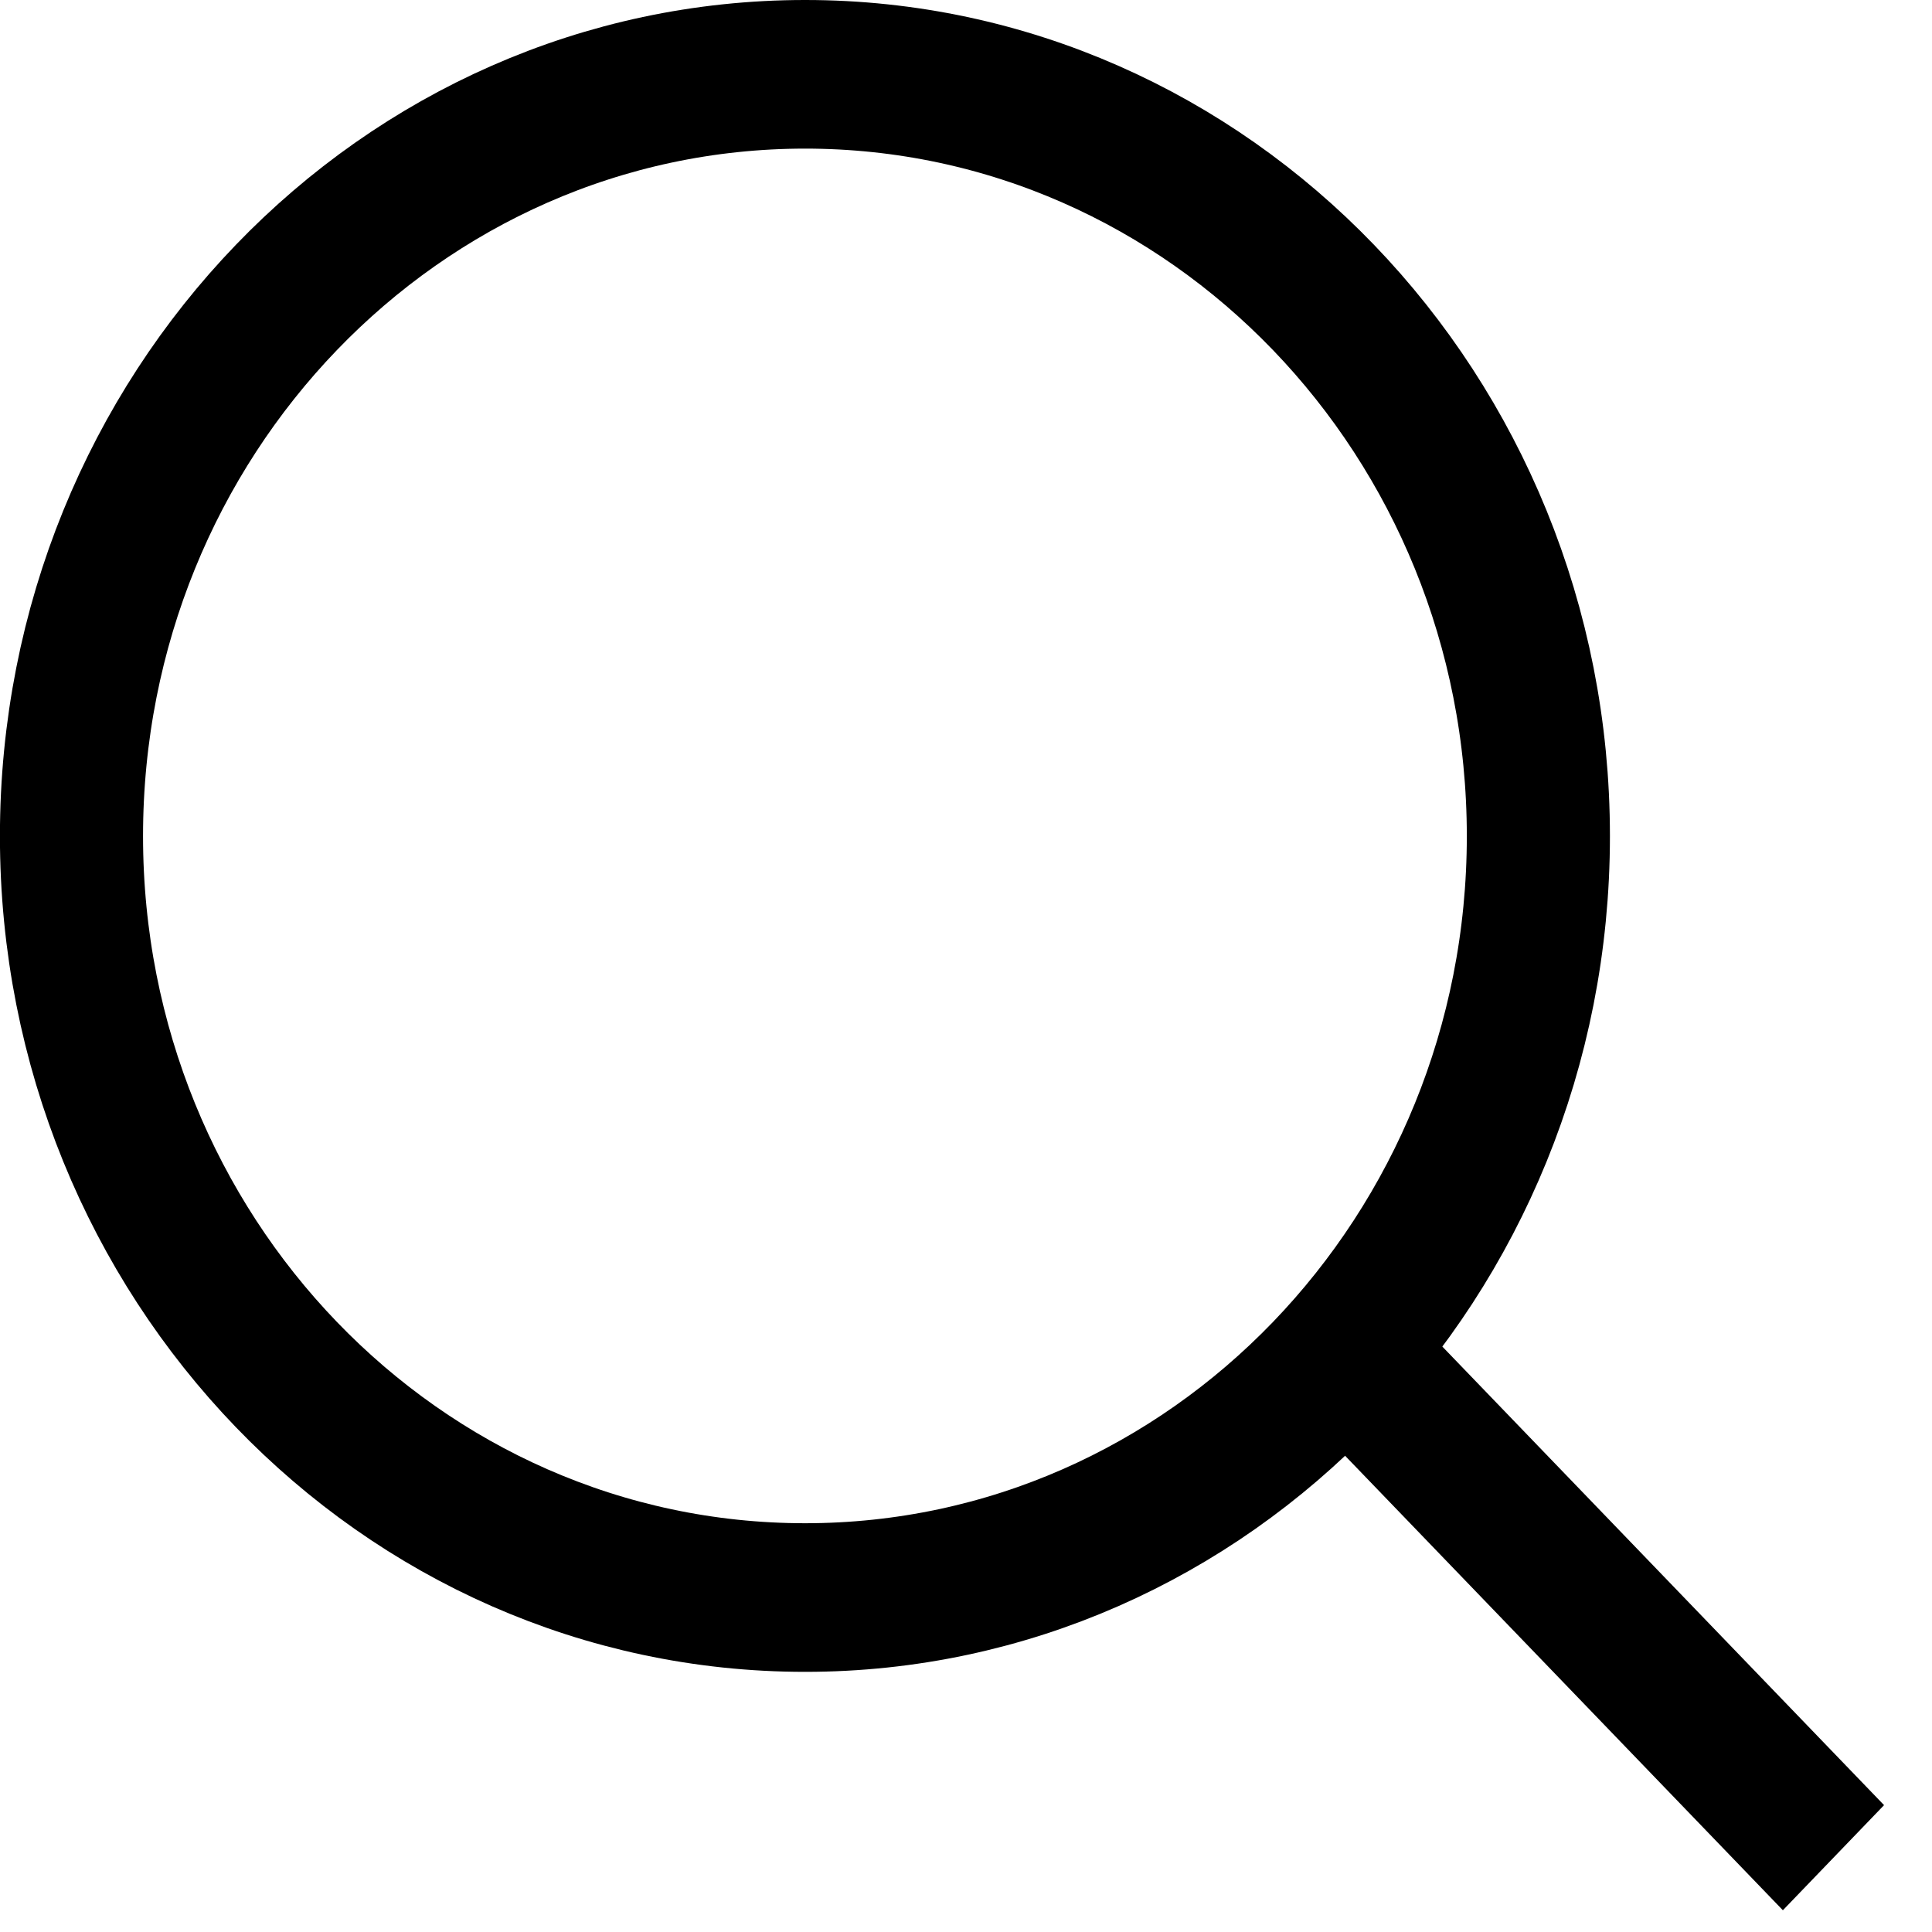
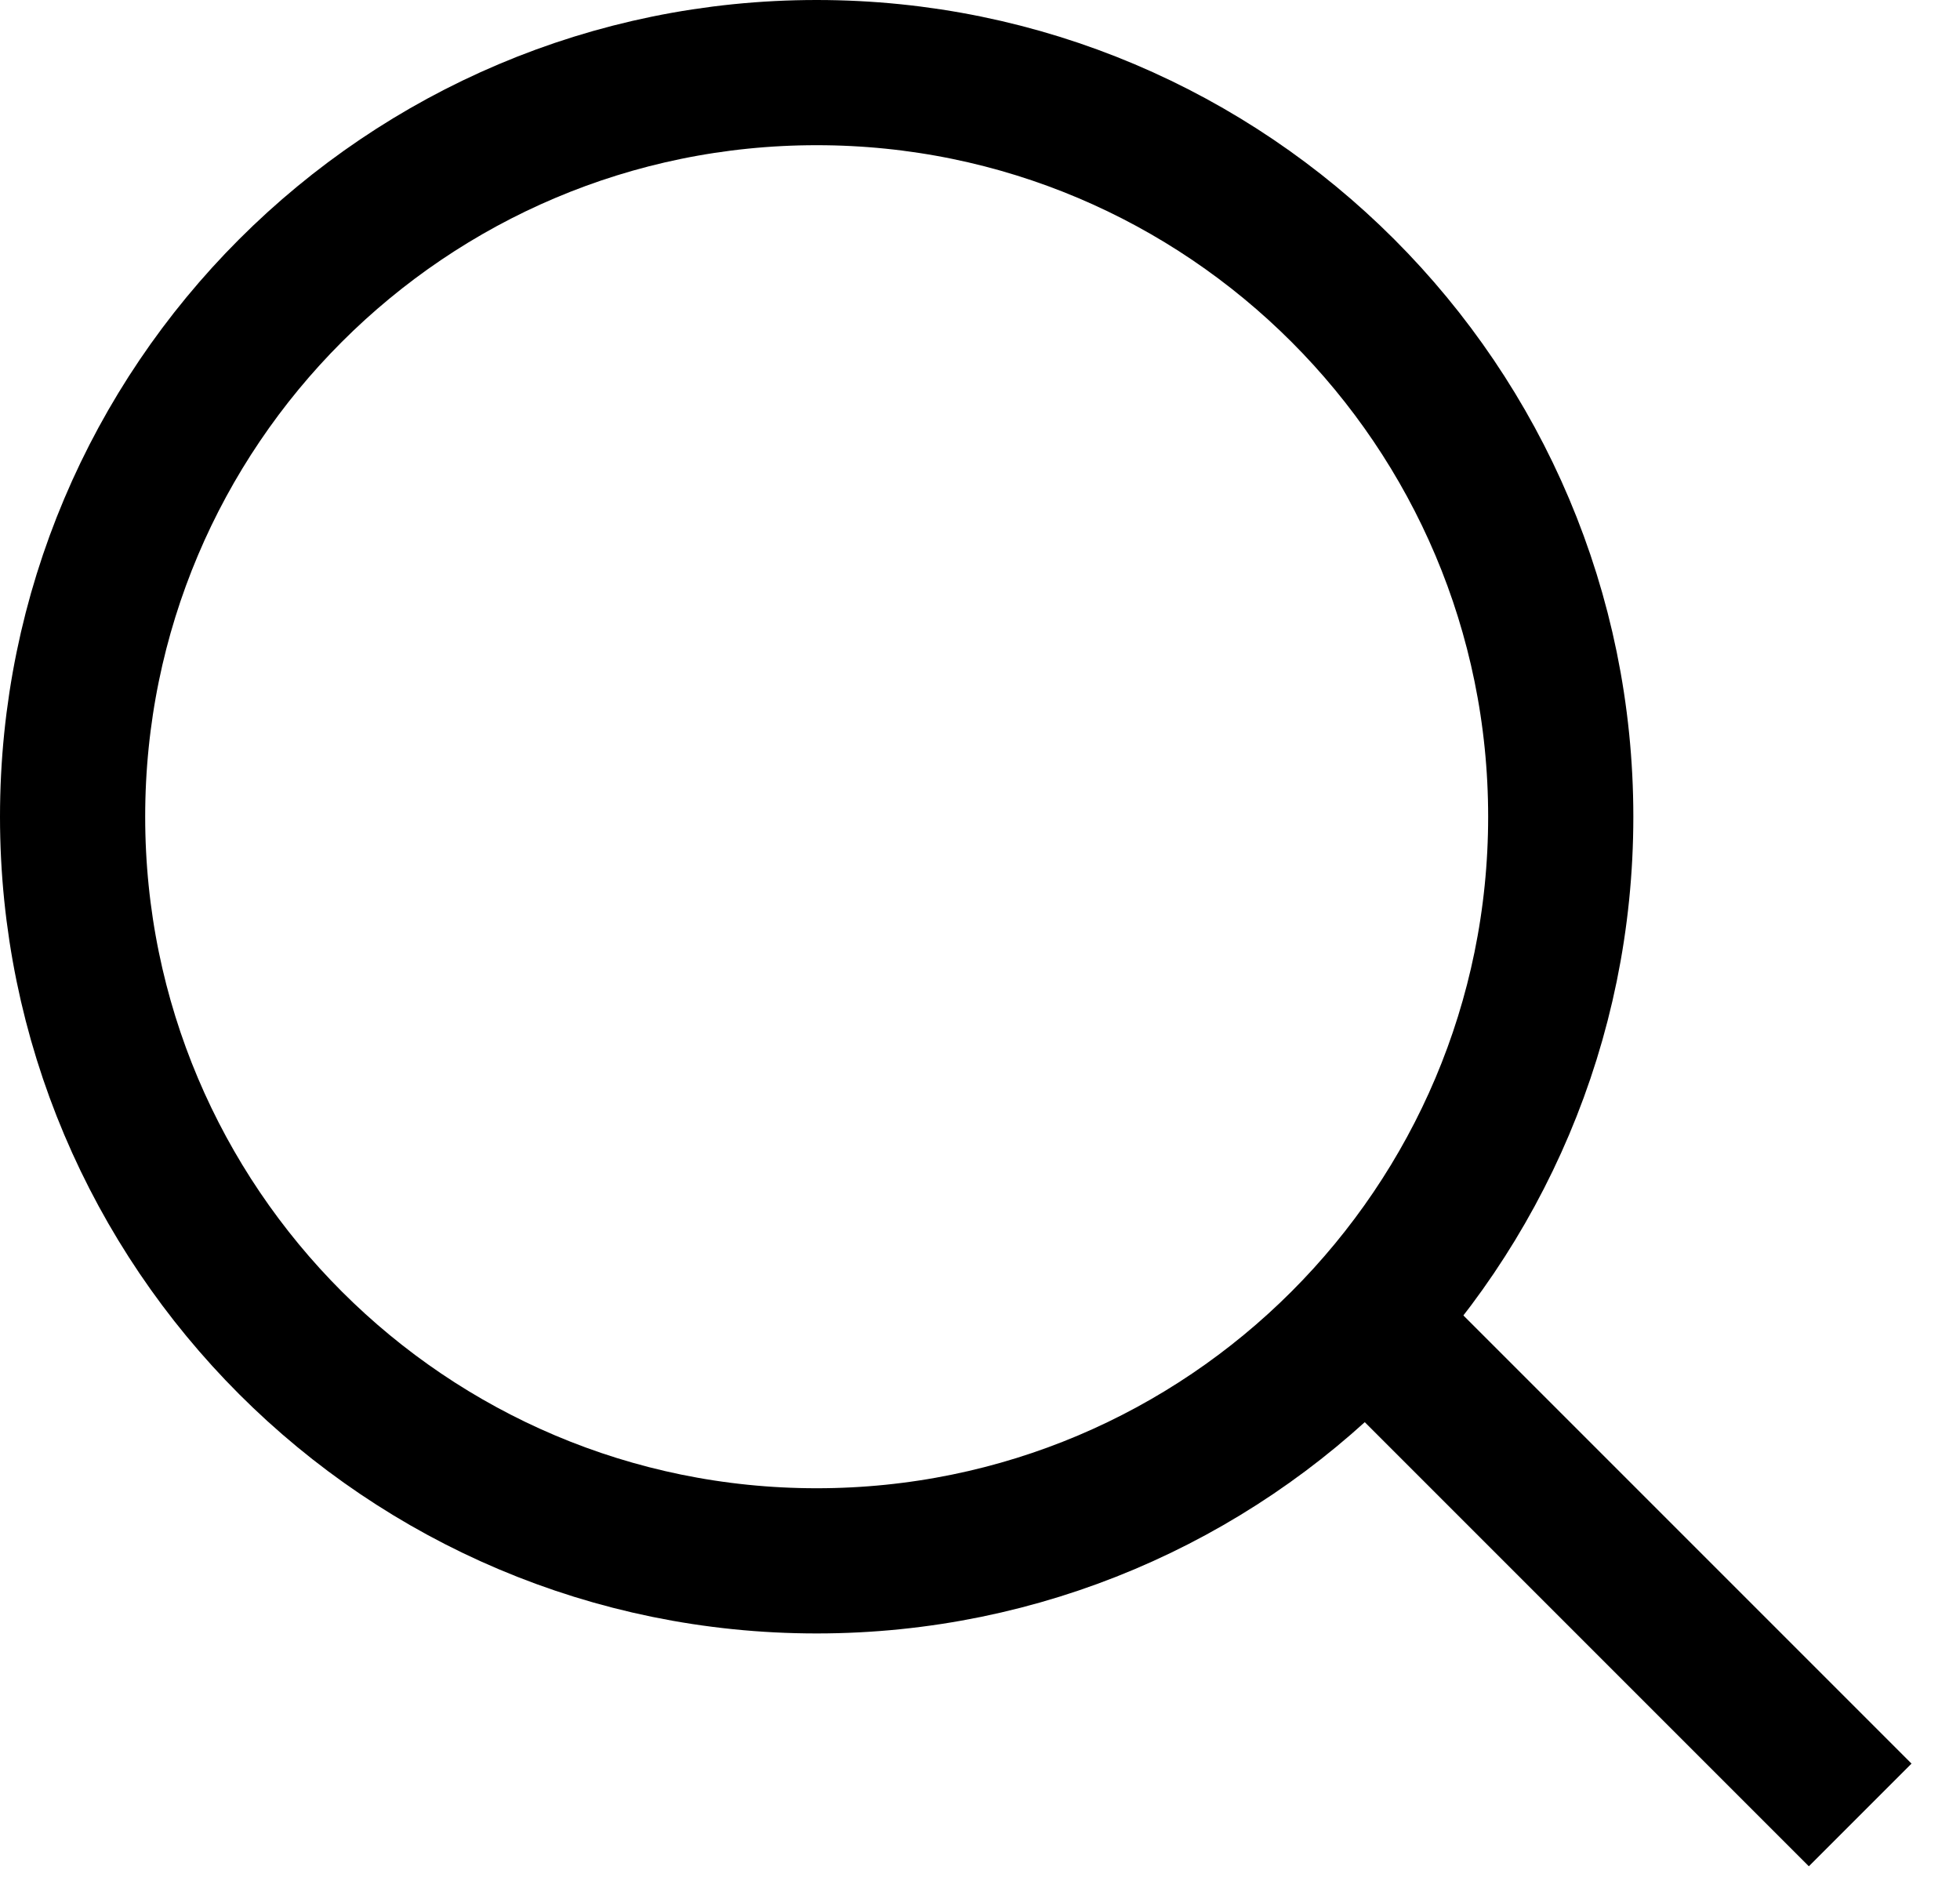
- <svg xmlns="http://www.w3.org/2000/svg" width="px" height="px" viewBox="0 0 19 19" version="1.1">
-   <g id="surface1">
-     <path style="fill:none;stroke-width:2;stroke-linecap:butt;stroke-linejoin:miter;stroke:rgb(0%,0%,0%);stroke-opacity:1;stroke-miterlimit:4;" d="M 21.499 11.252 C 21.499 16.913 16.908 21.499 11.252 21.499 C 5.59 21.499 0.999 16.913 0.999 11.252 C 0.999 5.591 5.59 1 11.252 1 C 16.908 1 21.499 5.591 21.499 11.252 Z M 21.499 11.252 " transform="matrix(0.703704,0,0,0.730769,0,0)" />
-     <path style="fill:none;stroke-width:2;stroke-linecap:butt;stroke-linejoin:miter;stroke:rgb(0%,0%,0%);stroke-opacity:1;stroke-miterlimit:4;" d="M 19.373 18.752 L 25.623 25 " transform="matrix(0.703704,0,0,0.730769,0,0)" />
-   </g>
+ <svg xmlns="http://www.w3.org/2000/svg" width="27" height="26" fill="none">
+   <circle cx="11.25" cy="11.25" r="10.25" stroke="#000" stroke-width="2" />
+   <path stroke="#000" stroke-width="2" d="m19.375 18.75 6.25 6.25" />
</svg>
